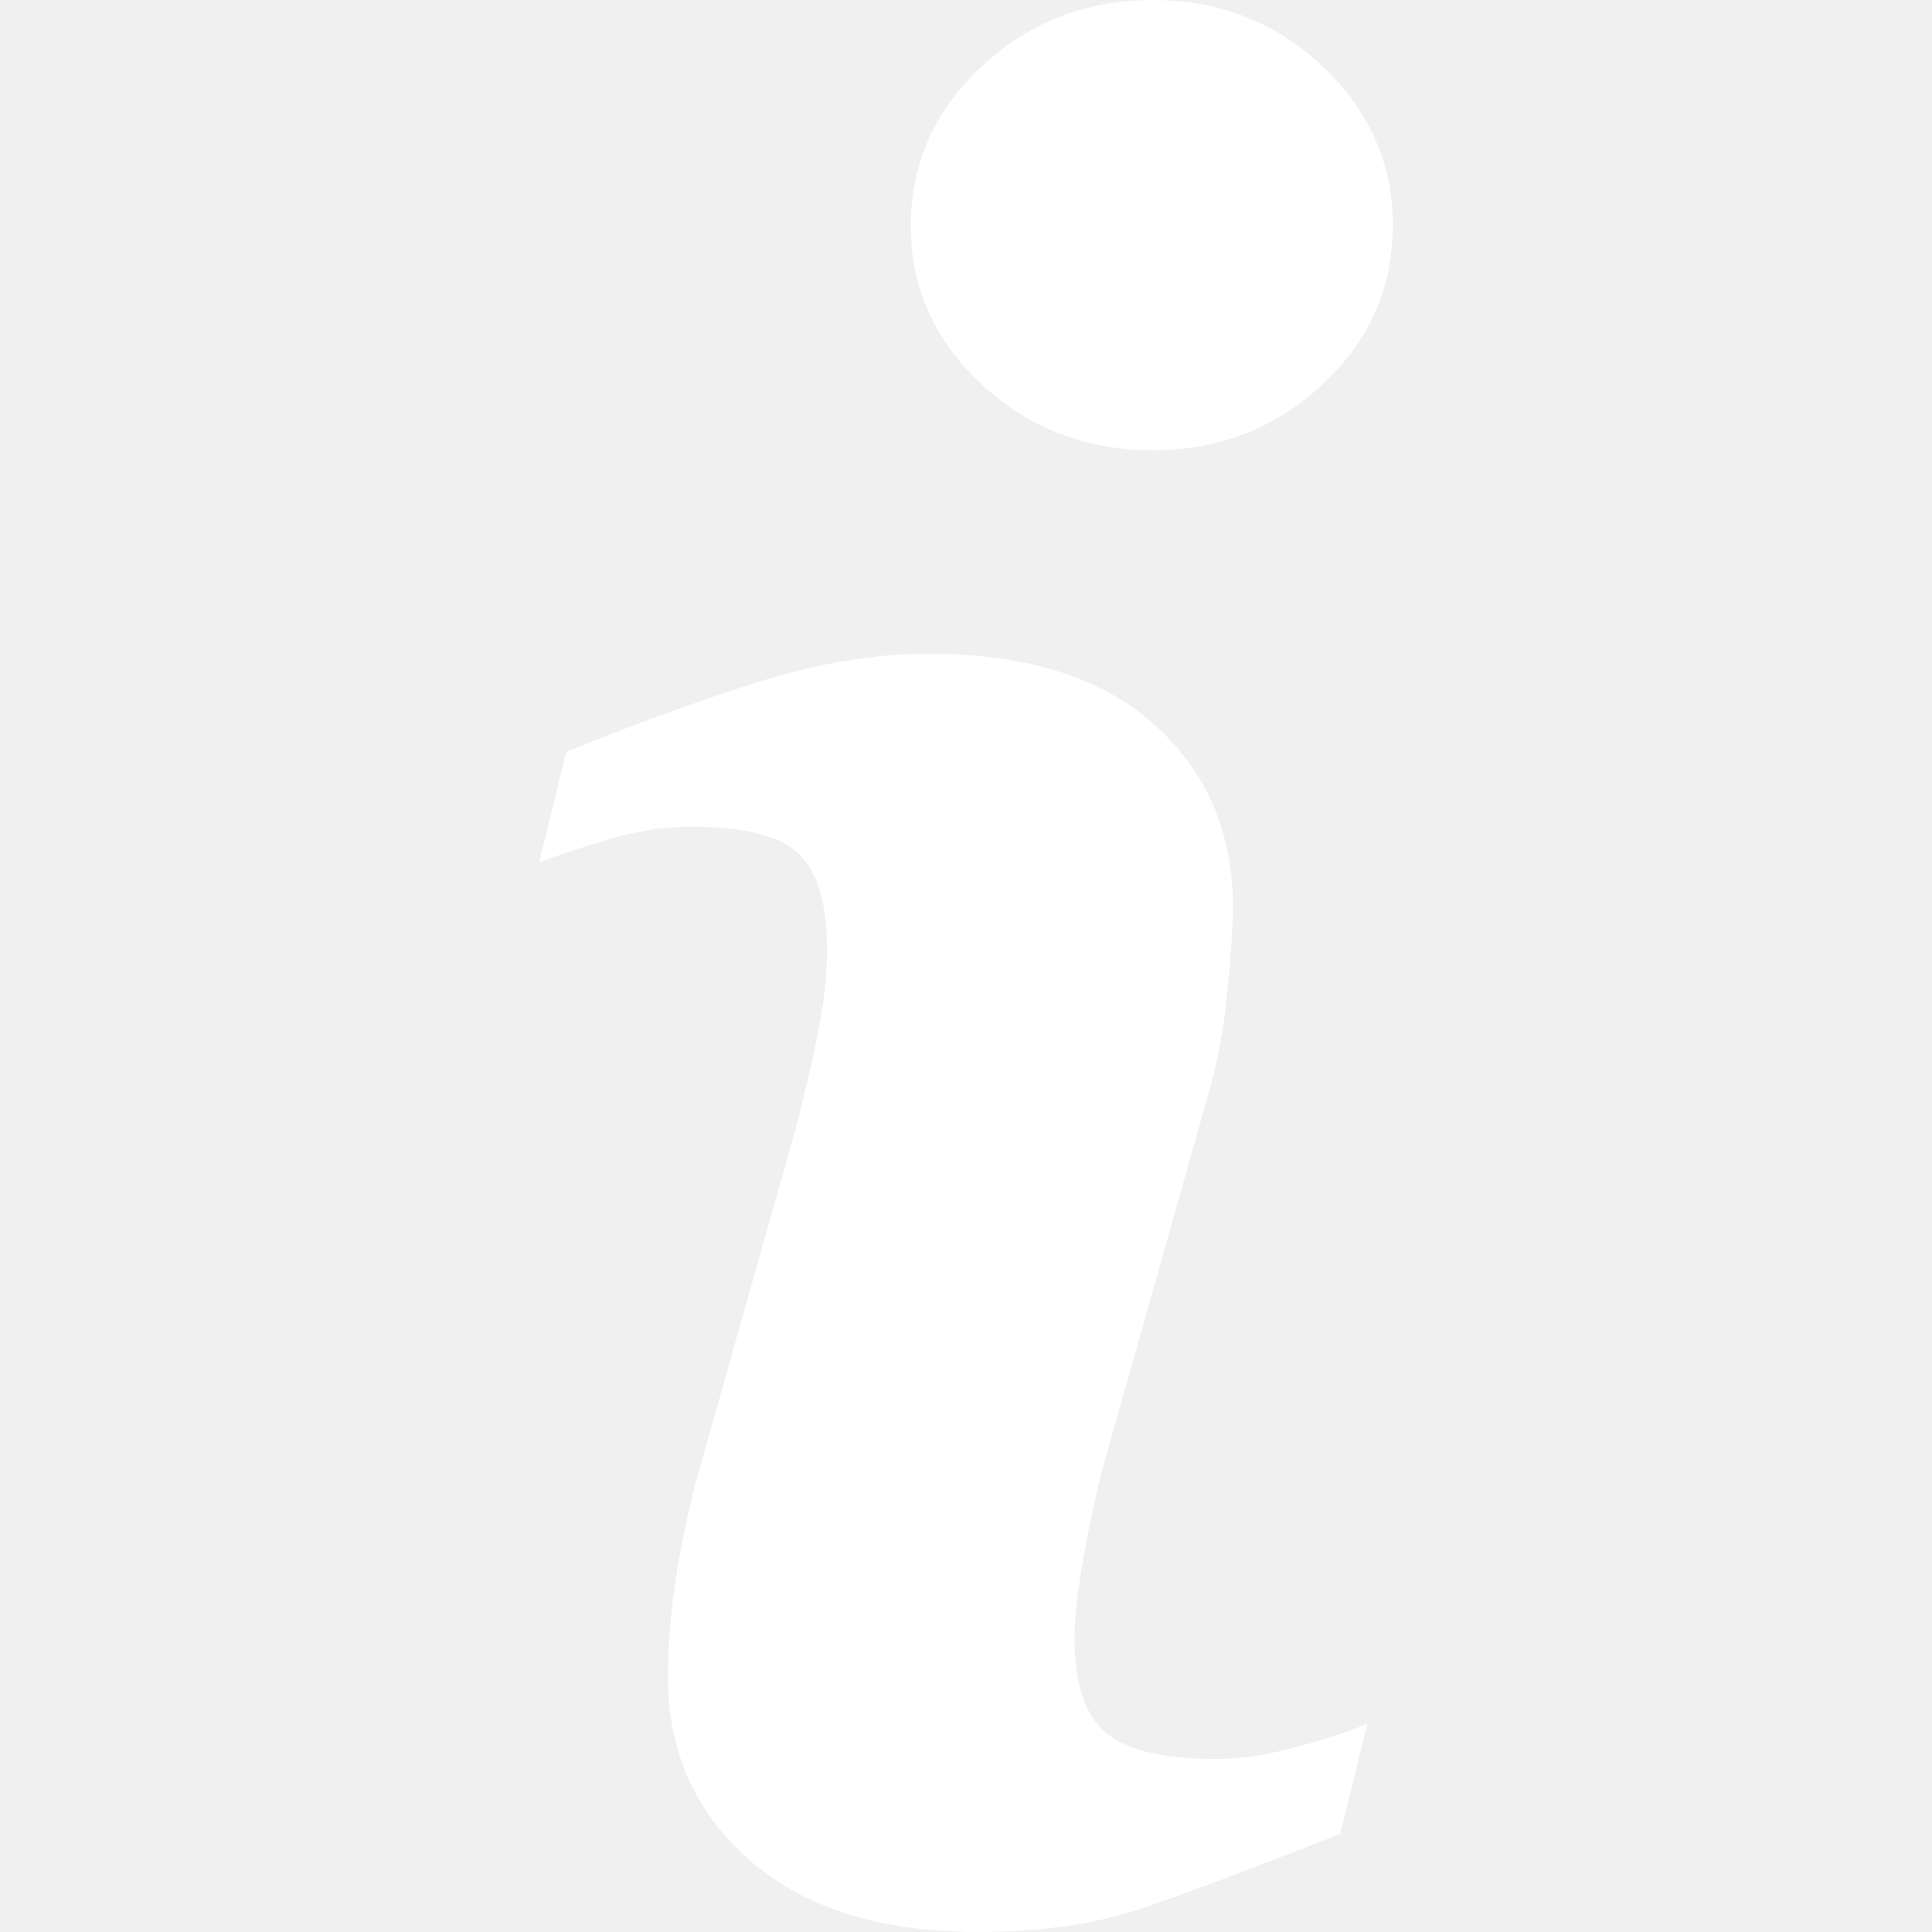
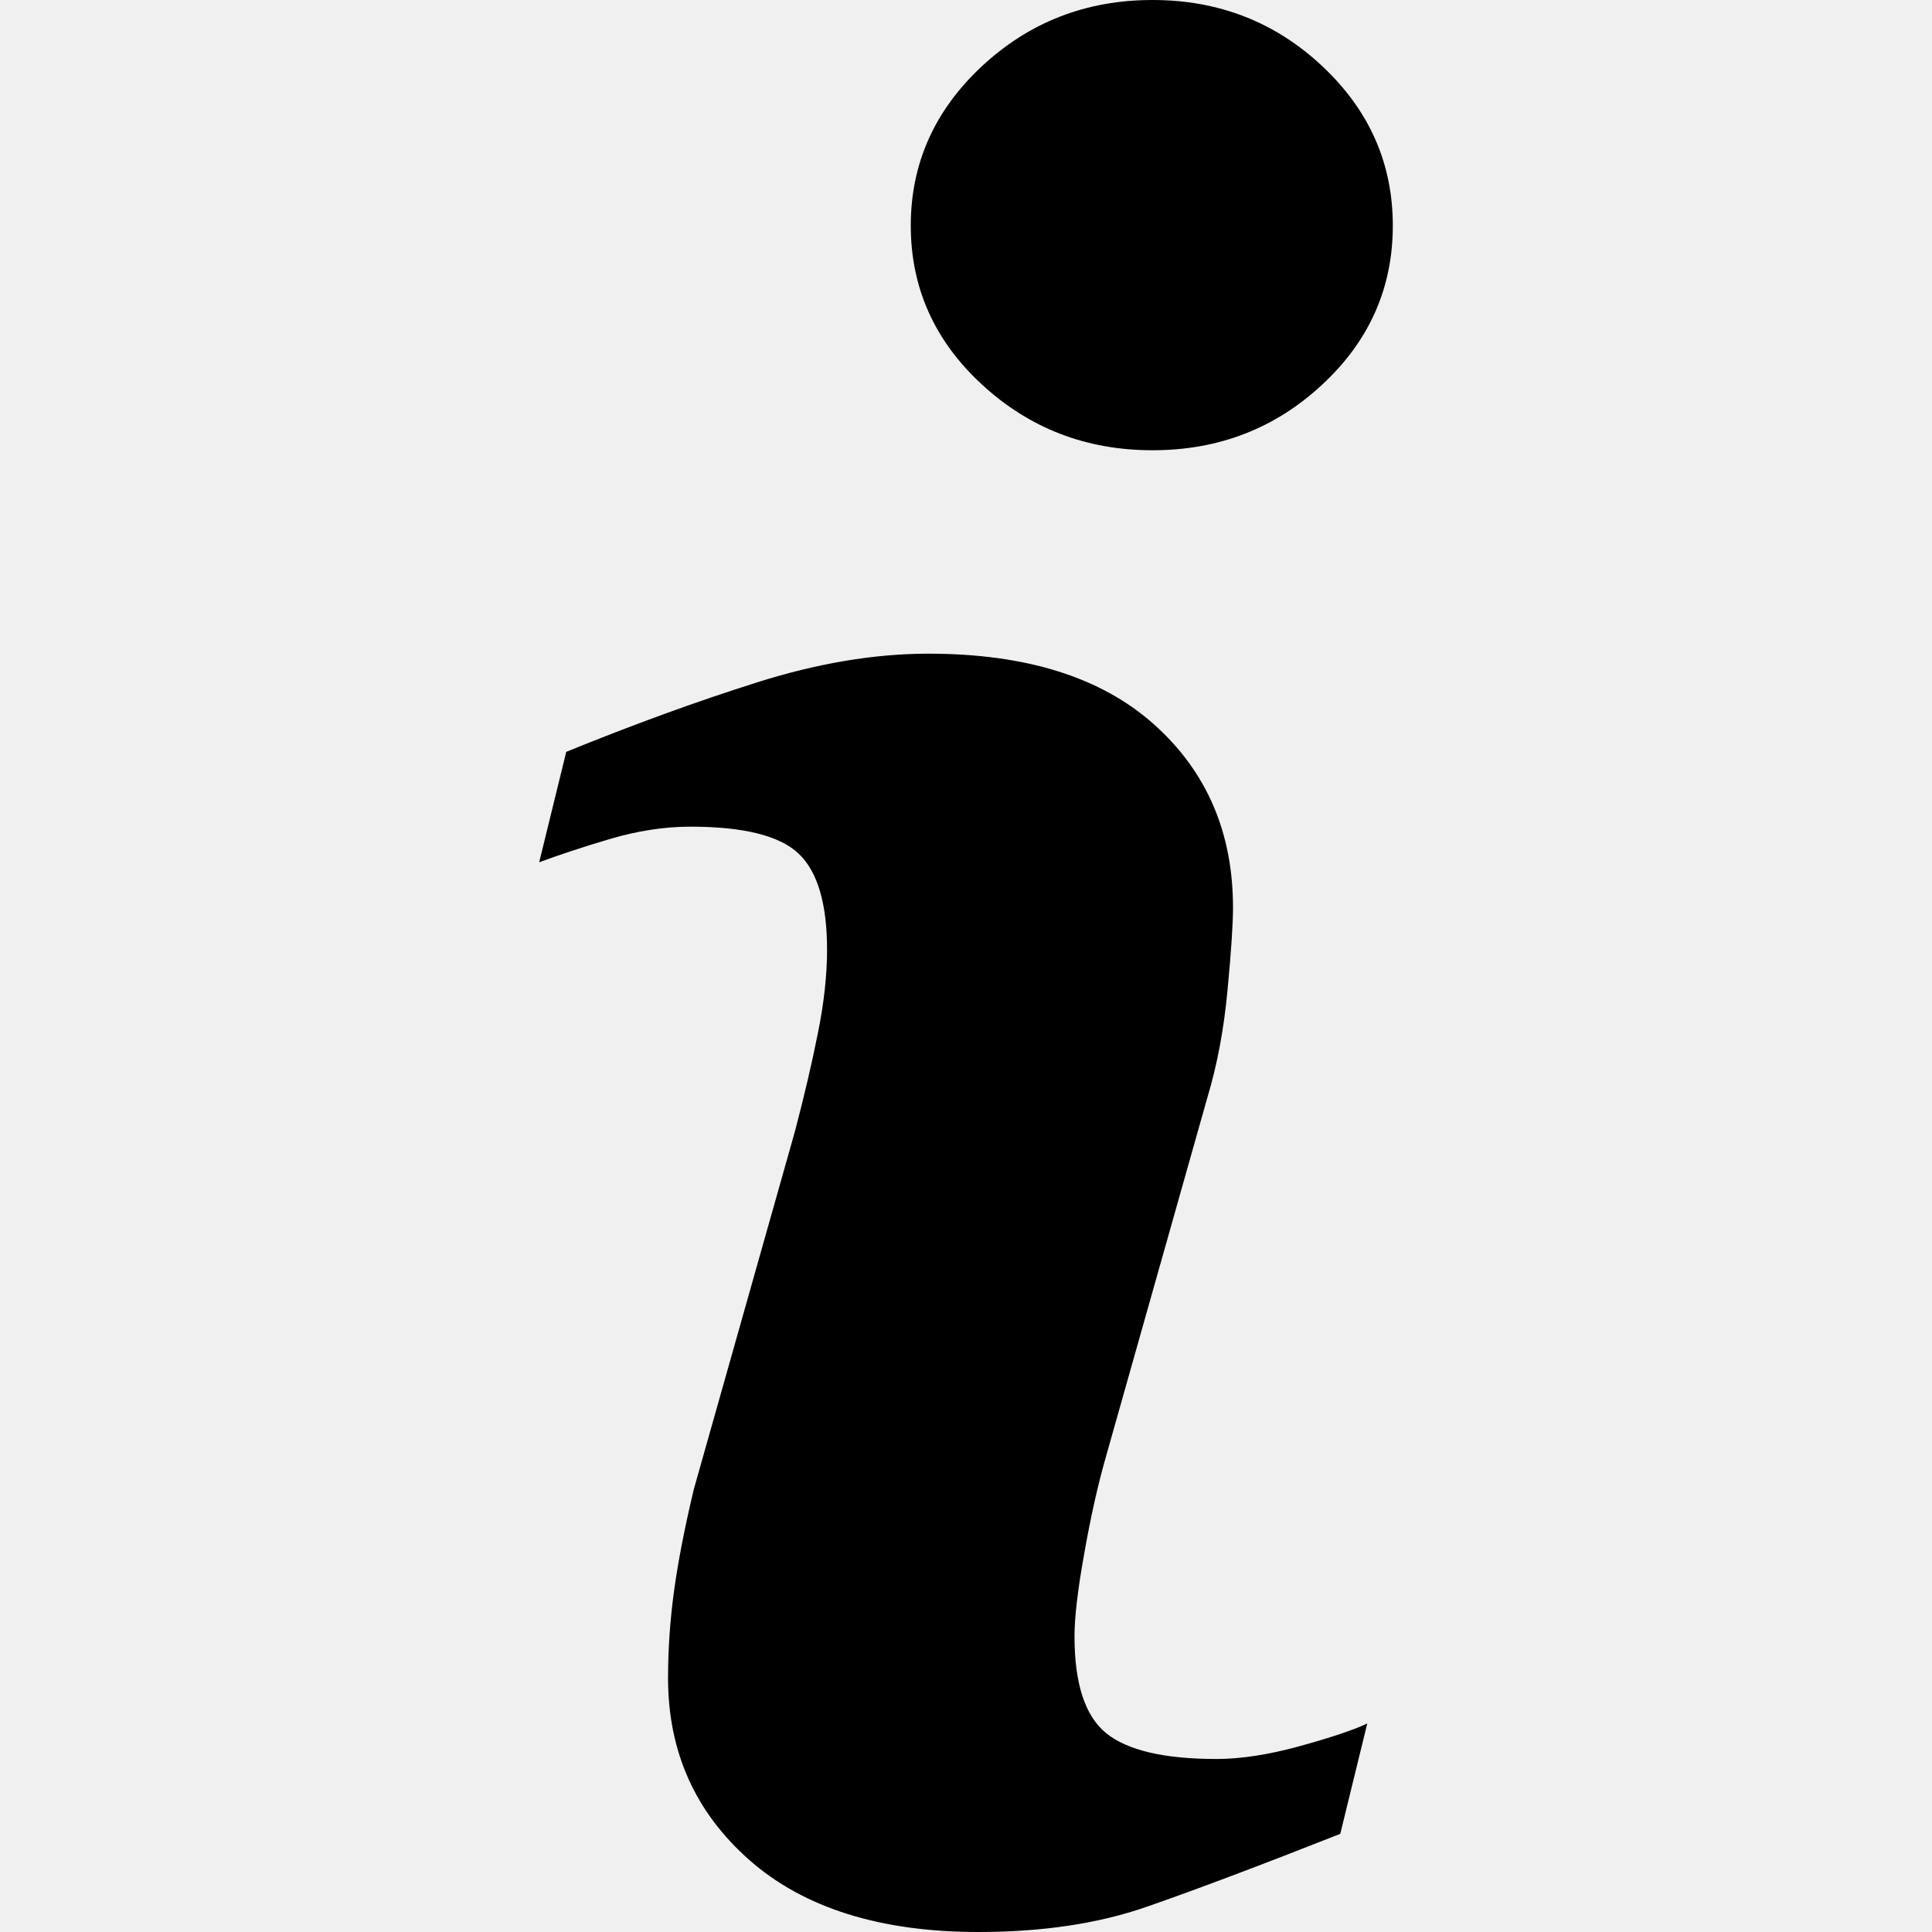
<svg xmlns="http://www.w3.org/2000/svg" version="1.1" x="0" y="0" viewBox="0 0 111.577 111.577" style="enable-background:new 0 0 512 512" xml:space="preserve" class="">
  <g>
-     <path d="m78.962 99.536-1.559 6.373c-4.677 1.846-8.413 3.251-11.195 4.217-2.785.969-6.021 1.451-9.708 1.451-5.662 0-10.066-1.387-13.207-4.142-3.141-2.766-4.712-6.271-4.712-10.523 0-1.646.114-3.339.351-5.064.239-1.727.619-3.672 1.139-5.846l5.845-20.688c.52-1.981.962-3.858 1.316-5.633.359-1.764.532-3.387.532-4.848 0-2.642-.547-4.49-1.636-5.529-1.089-1.036-3.167-1.562-6.252-1.562-1.511 0-3.064.242-4.647.71-1.59.47-2.949.924-4.09 1.346l1.563-6.378c3.829-1.559 7.489-2.894 10.99-4.002 3.501-1.111 6.809-1.667 9.938-1.667 5.623 0 9.962 1.359 13.009 4.077 3.047 2.72 4.57 6.246 4.57 10.591 0 .899-.1 2.483-.315 4.747-.21 2.269-.601 4.348-1.171 6.239l-5.82 20.605c-.477 1.655-.906 3.547-1.279 5.676-.385 2.115-.569 3.731-.569 4.815 0 2.736.61 4.604 1.833 5.597 1.232.993 3.354 1.487 6.368 1.487 1.415 0 3.025-.251 4.814-.744 1.784-.493 3.085-.926 3.892-1.305zm1.476-86.506c0 3.59-1.353 6.656-4.072 9.177-2.712 2.53-5.98 3.796-9.803 3.796-3.835 0-7.111-1.266-9.854-3.796-2.738-2.522-4.11-5.587-4.11-9.177 0-3.583 1.372-6.654 4.11-9.207C59.447 1.274 62.729 0 66.563 0c3.822 0 7.091 1.277 9.803 3.823 2.721 2.553 4.072 5.625 4.072 9.207z" fill="#ffffff" opacity="1" data-original="#ffffff" class="" />
+     <path d="m78.962 99.536-1.559 6.373c-4.677 1.846-8.413 3.251-11.195 4.217-2.785.969-6.021 1.451-9.708 1.451-5.662 0-10.066-1.387-13.207-4.142-3.141-2.766-4.712-6.271-4.712-10.523 0-1.646.114-3.339.351-5.064.239-1.727.619-3.672 1.139-5.846l5.845-20.688c.52-1.981.962-3.858 1.316-5.633.359-1.764.532-3.387.532-4.848 0-2.642-.547-4.49-1.636-5.529-1.089-1.036-3.167-1.562-6.252-1.562-1.511 0-3.064.242-4.647.71-1.59.47-2.949.924-4.09 1.346l1.563-6.378c3.829-1.559 7.489-2.894 10.99-4.002 3.501-1.111 6.809-1.667 9.938-1.667 5.623 0 9.962 1.359 13.009 4.077 3.047 2.72 4.57 6.246 4.57 10.591 0 .899-.1 2.483-.315 4.747-.21 2.269-.601 4.348-1.171 6.239l-5.82 20.605c-.477 1.655-.906 3.547-1.279 5.676-.385 2.115-.569 3.731-.569 4.815 0 2.736.61 4.604 1.833 5.597 1.232.993 3.354 1.487 6.368 1.487 1.415 0 3.025-.251 4.814-.744 1.784-.493 3.085-.926 3.892-1.305zm1.476-86.506c0 3.59-1.353 6.656-4.072 9.177-2.712 2.53-5.98 3.796-9.803 3.796-3.835 0-7.111-1.266-9.854-3.796-2.738-2.522-4.11-5.587-4.11-9.177 0-3.583 1.372-6.654 4.11-9.207C59.447 1.274 62.729 0 66.563 0c3.822 0 7.091 1.277 9.803 3.823 2.721 2.553 4.072 5.625 4.072 9.207z" fill="currentColor" opacity="1" data-original="currentColor" class="" />
  </g>
</svg>
